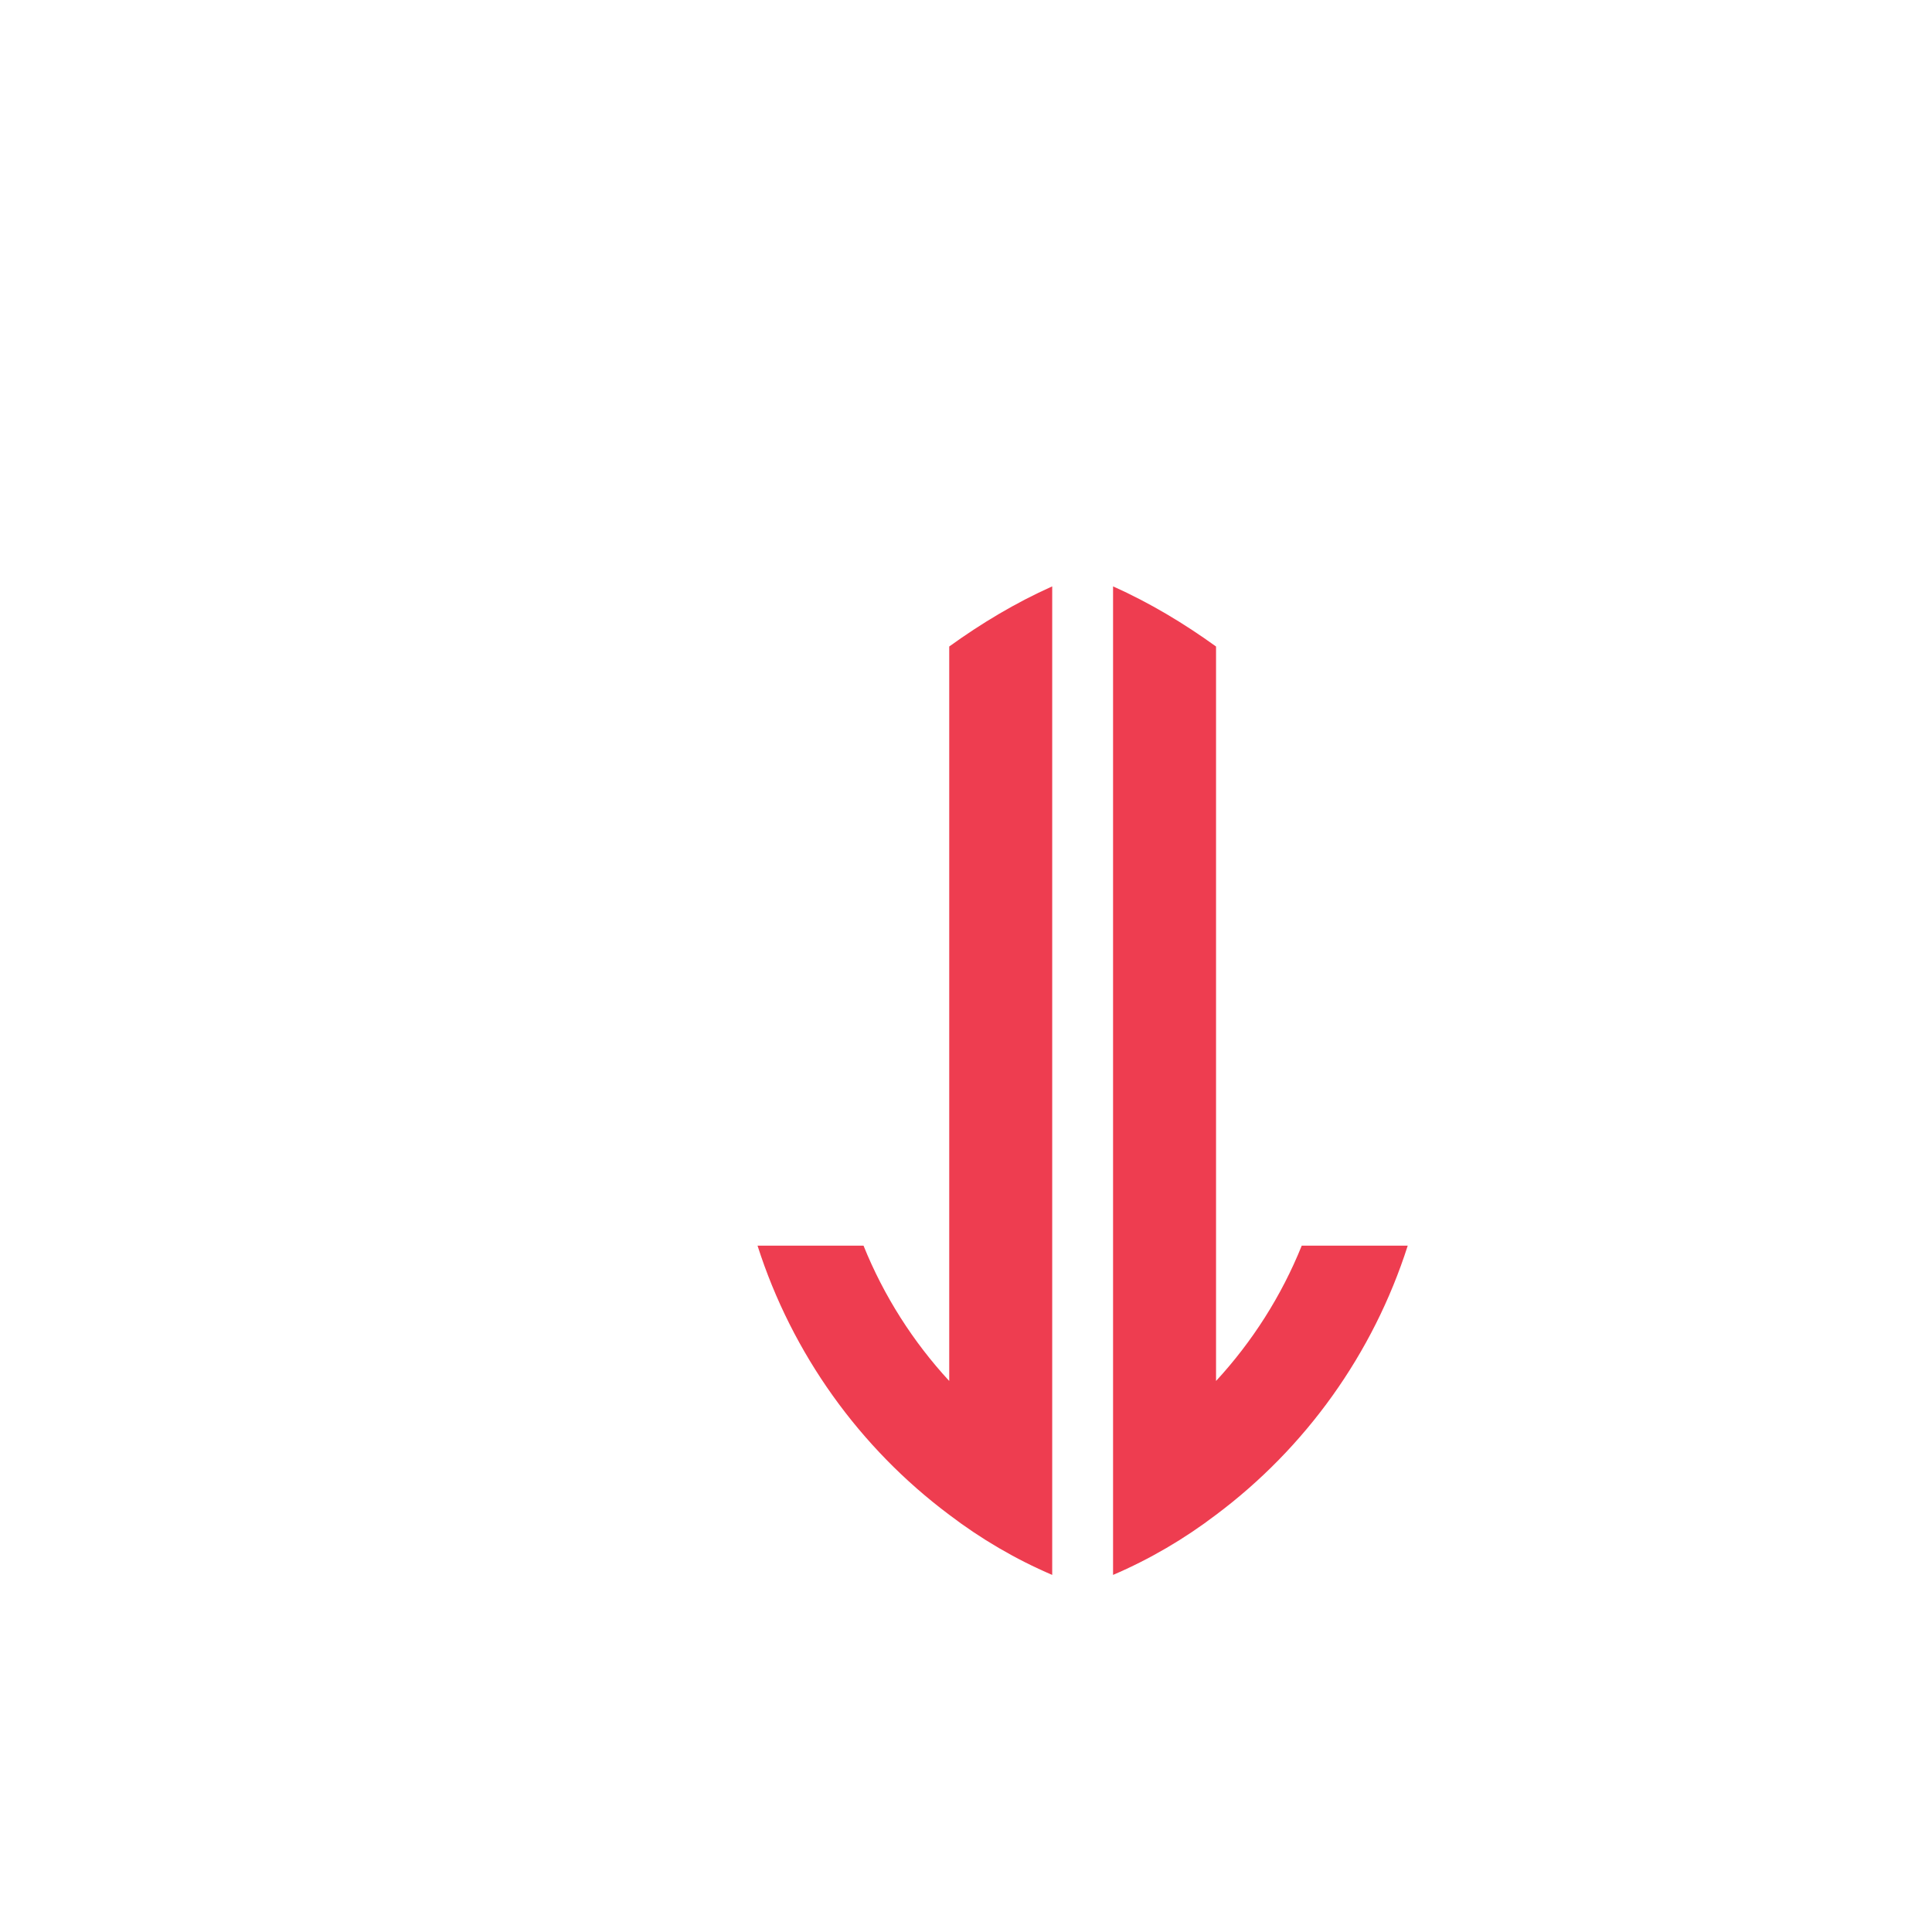
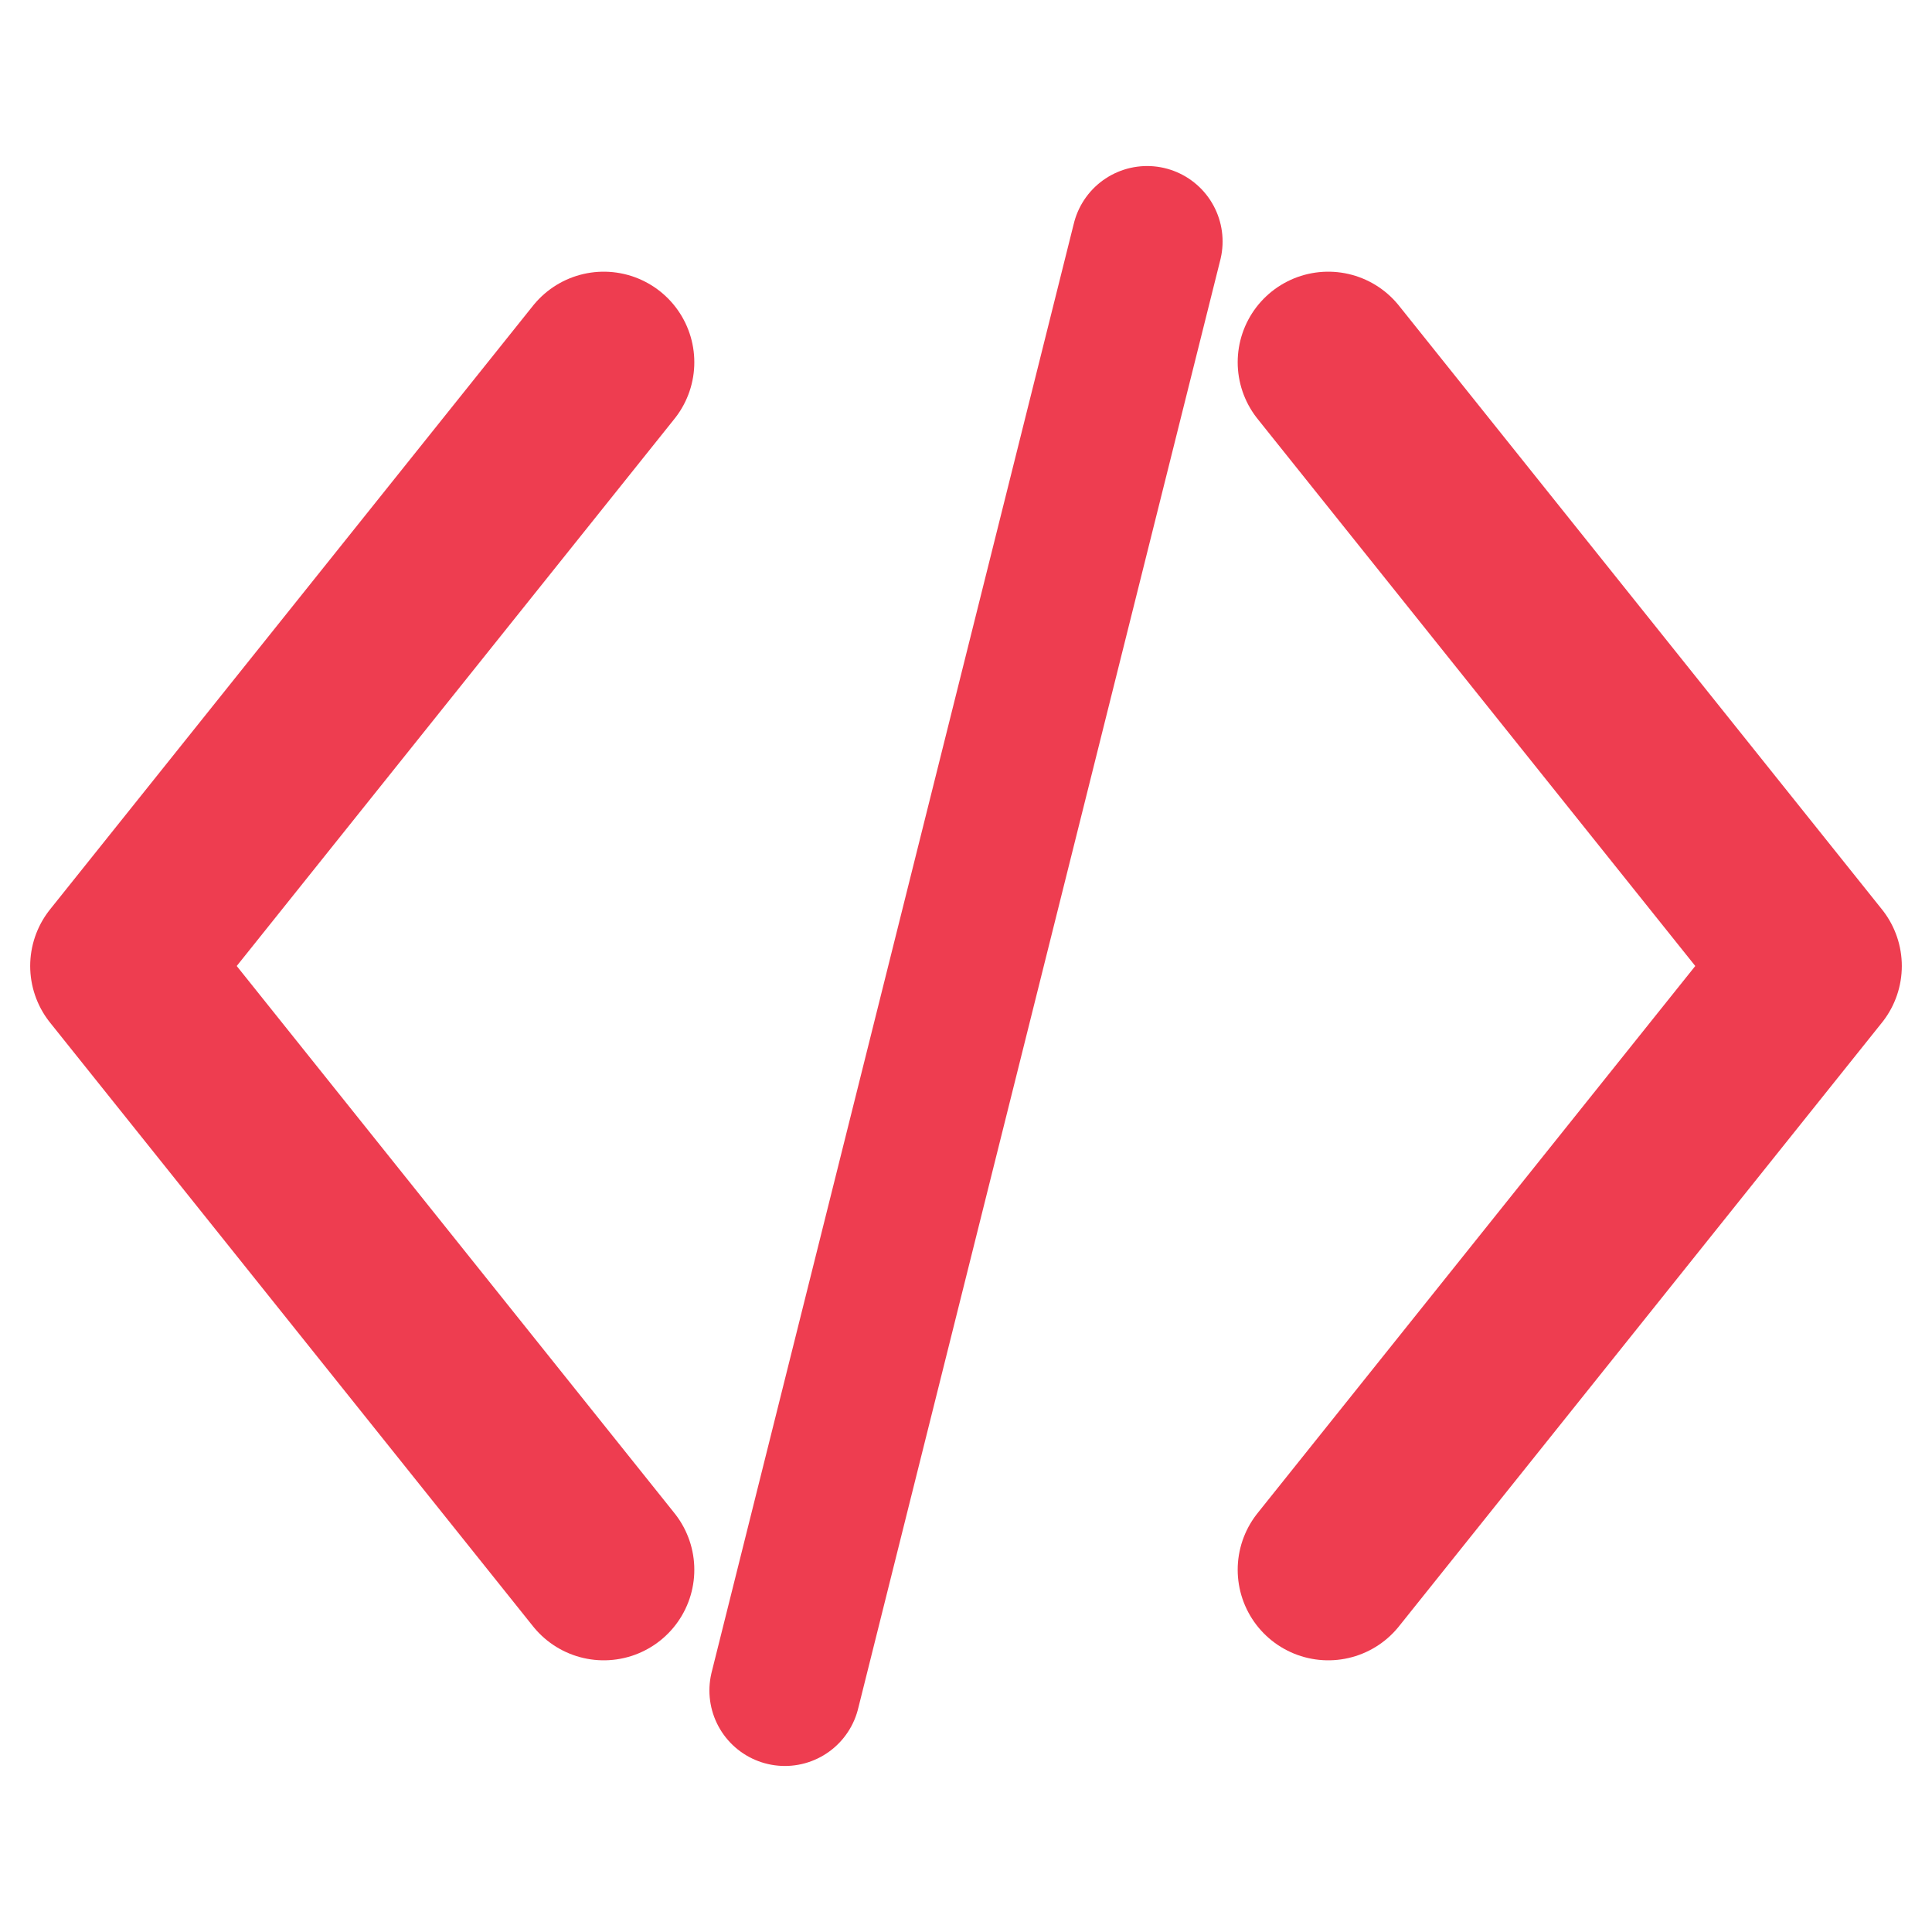
- <svg xmlns="http://www.w3.org/2000/svg" version="1.1" aria-hidden="true" role="img" class="iconify iconify--logos" width="31.88" height="32" preserveAspectRatio="xMidYMid meet" viewBox="0 0 256 257">
-   <g>
-     <g id="letter_group" transform="scale(1)">
-       <g>
-         <path d="M29.5,31.8v18.7v14.4v13.7v15.1v18c-4.8-5.2-8.7-11.3-11.4-18H4c4.6,14.4,13.6,26.9,25.5,35.8  c4.2,3.2,8.8,5.9,13.7,8v-14.9v-29V78.6V64.9V50.5V20.9V6c-4.9,2.2-9.4,4.9-13.7,8V31.8z" fill="#ee3d50" transform="translate(96.75294 72)" />
-       </g>
-       <g>
-         <path d="M13.7,31.8v18.7v14.4v13.7v15.1v18c4.8-5.2,8.7-11.3,11.4-18h14.1c-4.6,14.4-13.6,26.9-25.5,35.8  c-4.2,3.2-8.8,5.9-13.7,8v-14.9v-29V78.6V64.9V50.5V20.9V6c4.9,2.2,9.4,4.9,13.7,8V31.8z" fill="#ee3d50" transform="translate(148.0471 72)" />
-       </g>
-     </g>
-   </g>
+ <svg xmlns="http://www.w3.org/2000/svg" width="32" height="32" viewBox="0 0 32 32" fill="none">
+   <polyline points="10 6 2 16 10 26" stroke="#ee3d50" stroke-width="3" stroke-linecap="round" stroke-linejoin="round" />
+   <polyline points="22 6 30 16 22 26" stroke="#ee3d50" stroke-width="3" stroke-linecap="round" stroke-linejoin="round" />
+   <line x1="19" y1="4" x2="13" y2="28" stroke="#ee3d50" stroke-width="2.5" stroke-linecap="round" />
</svg>
